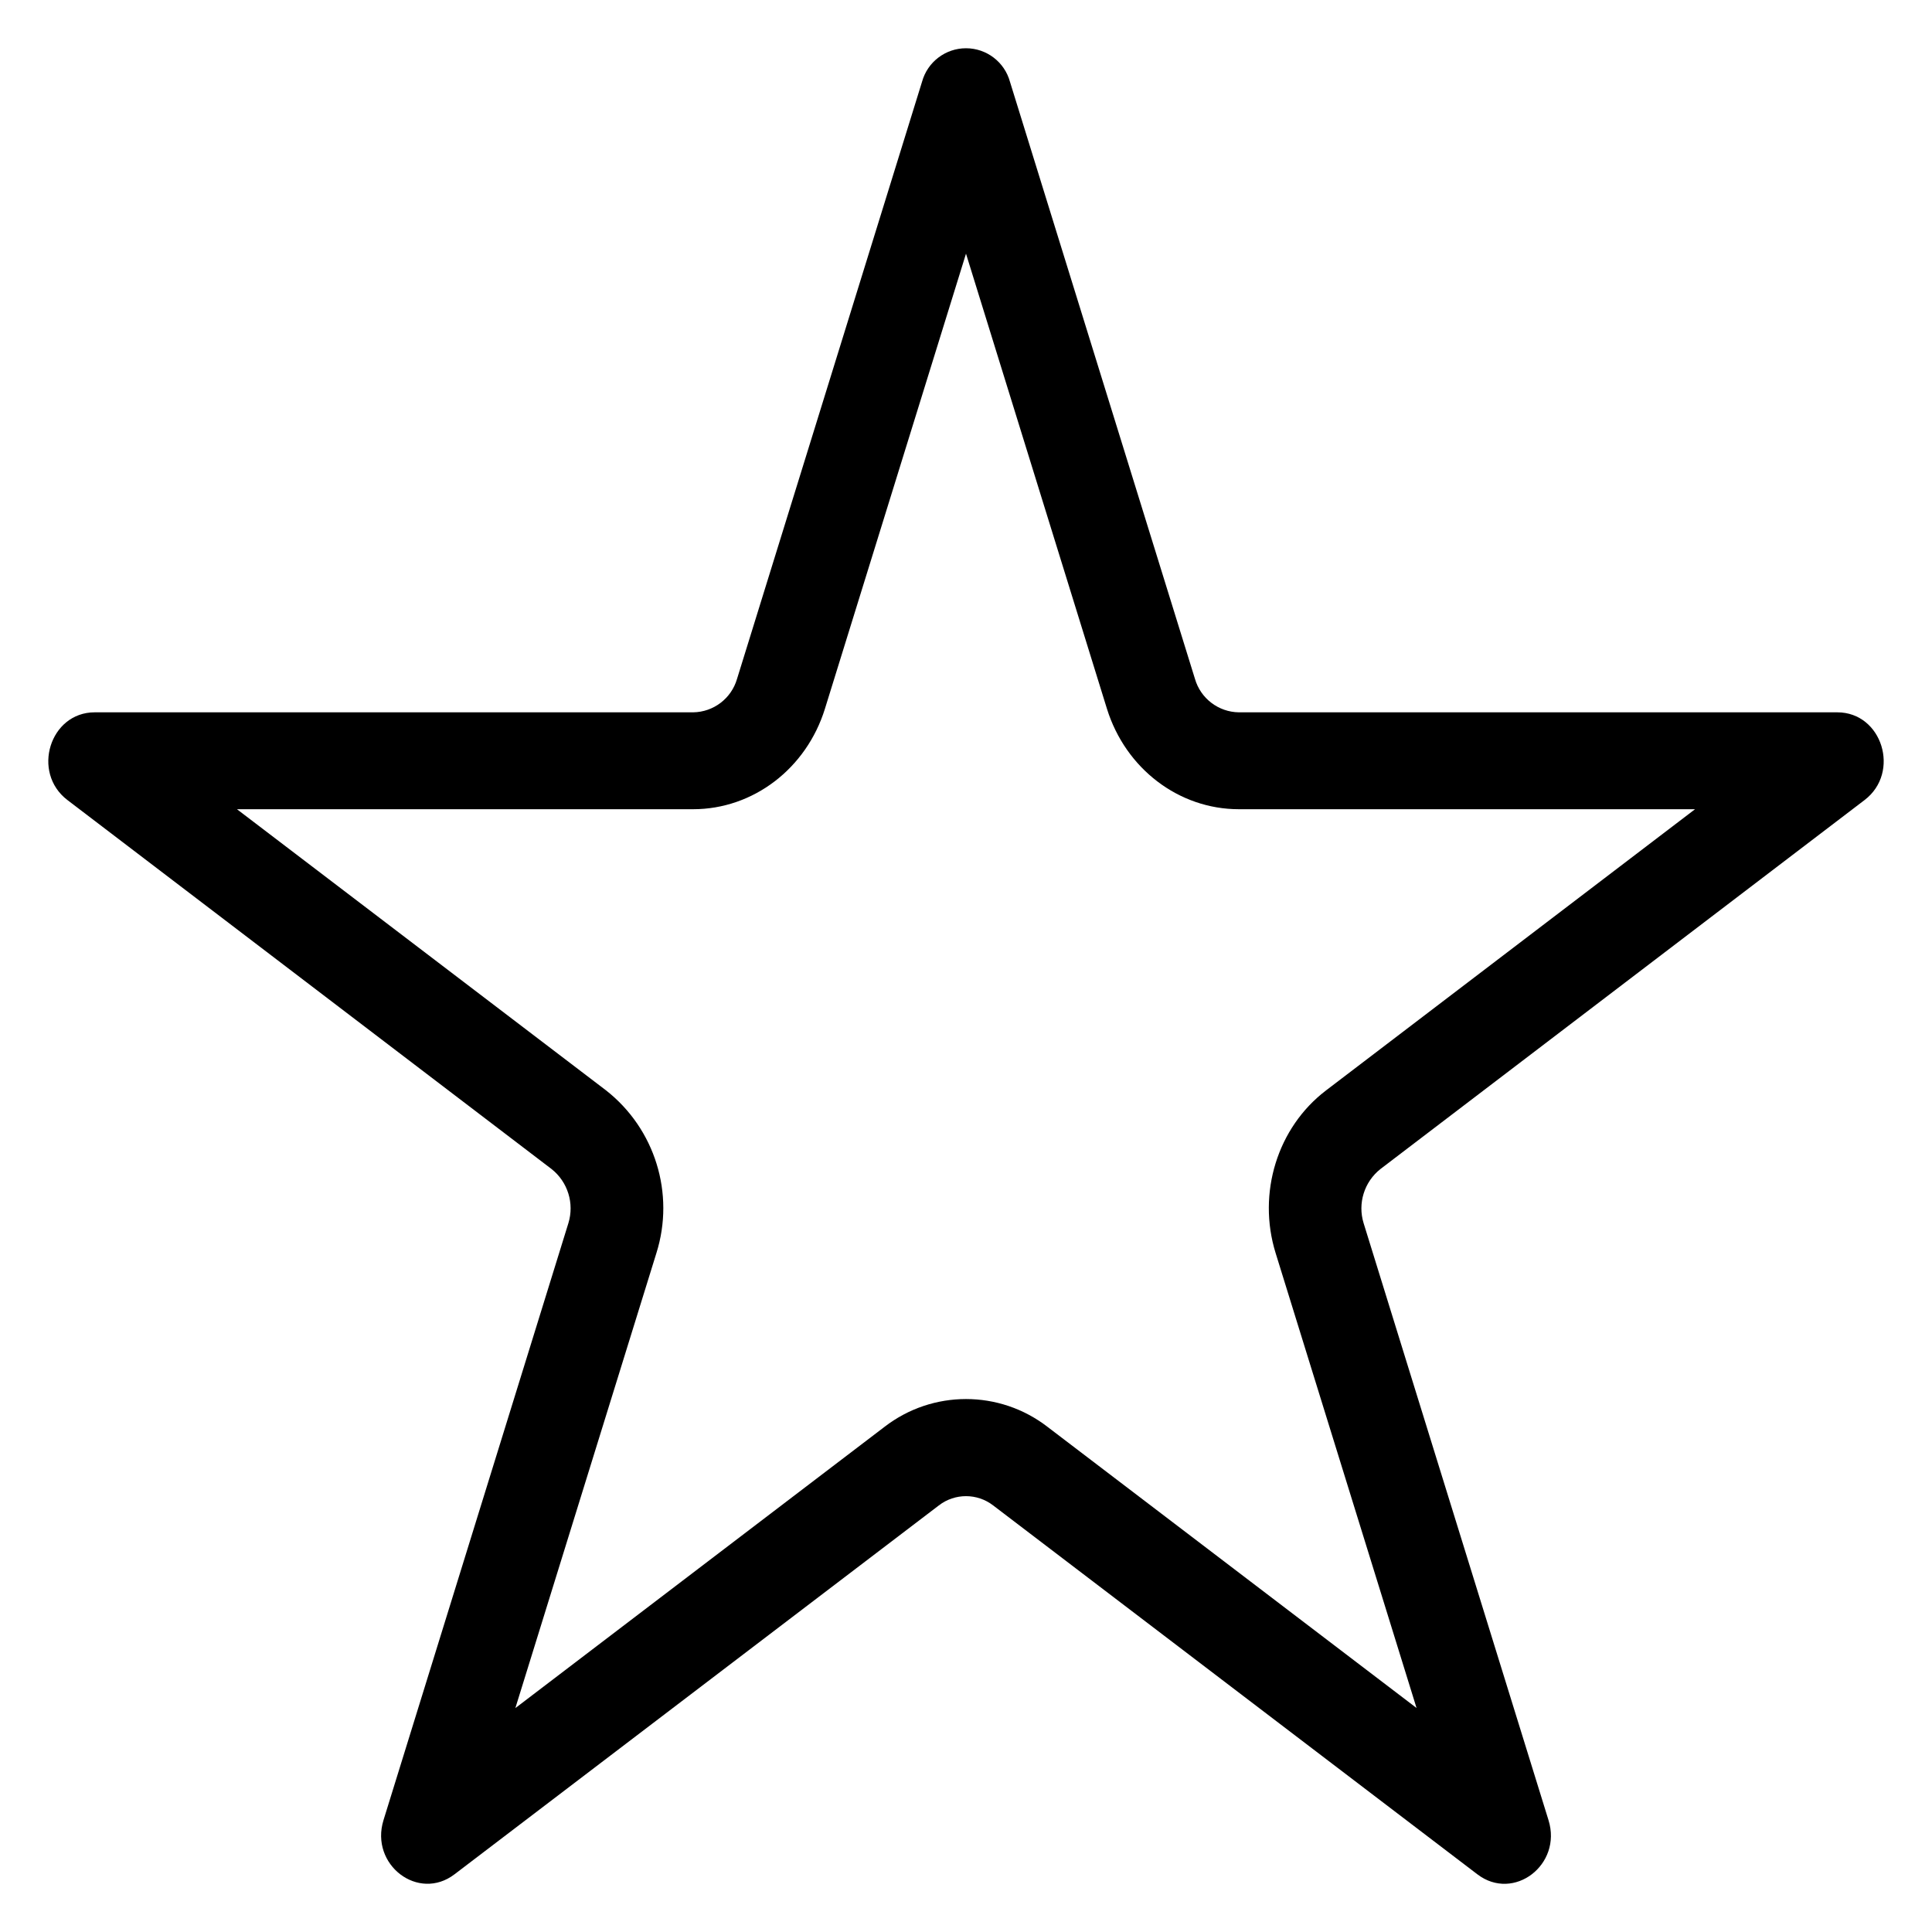
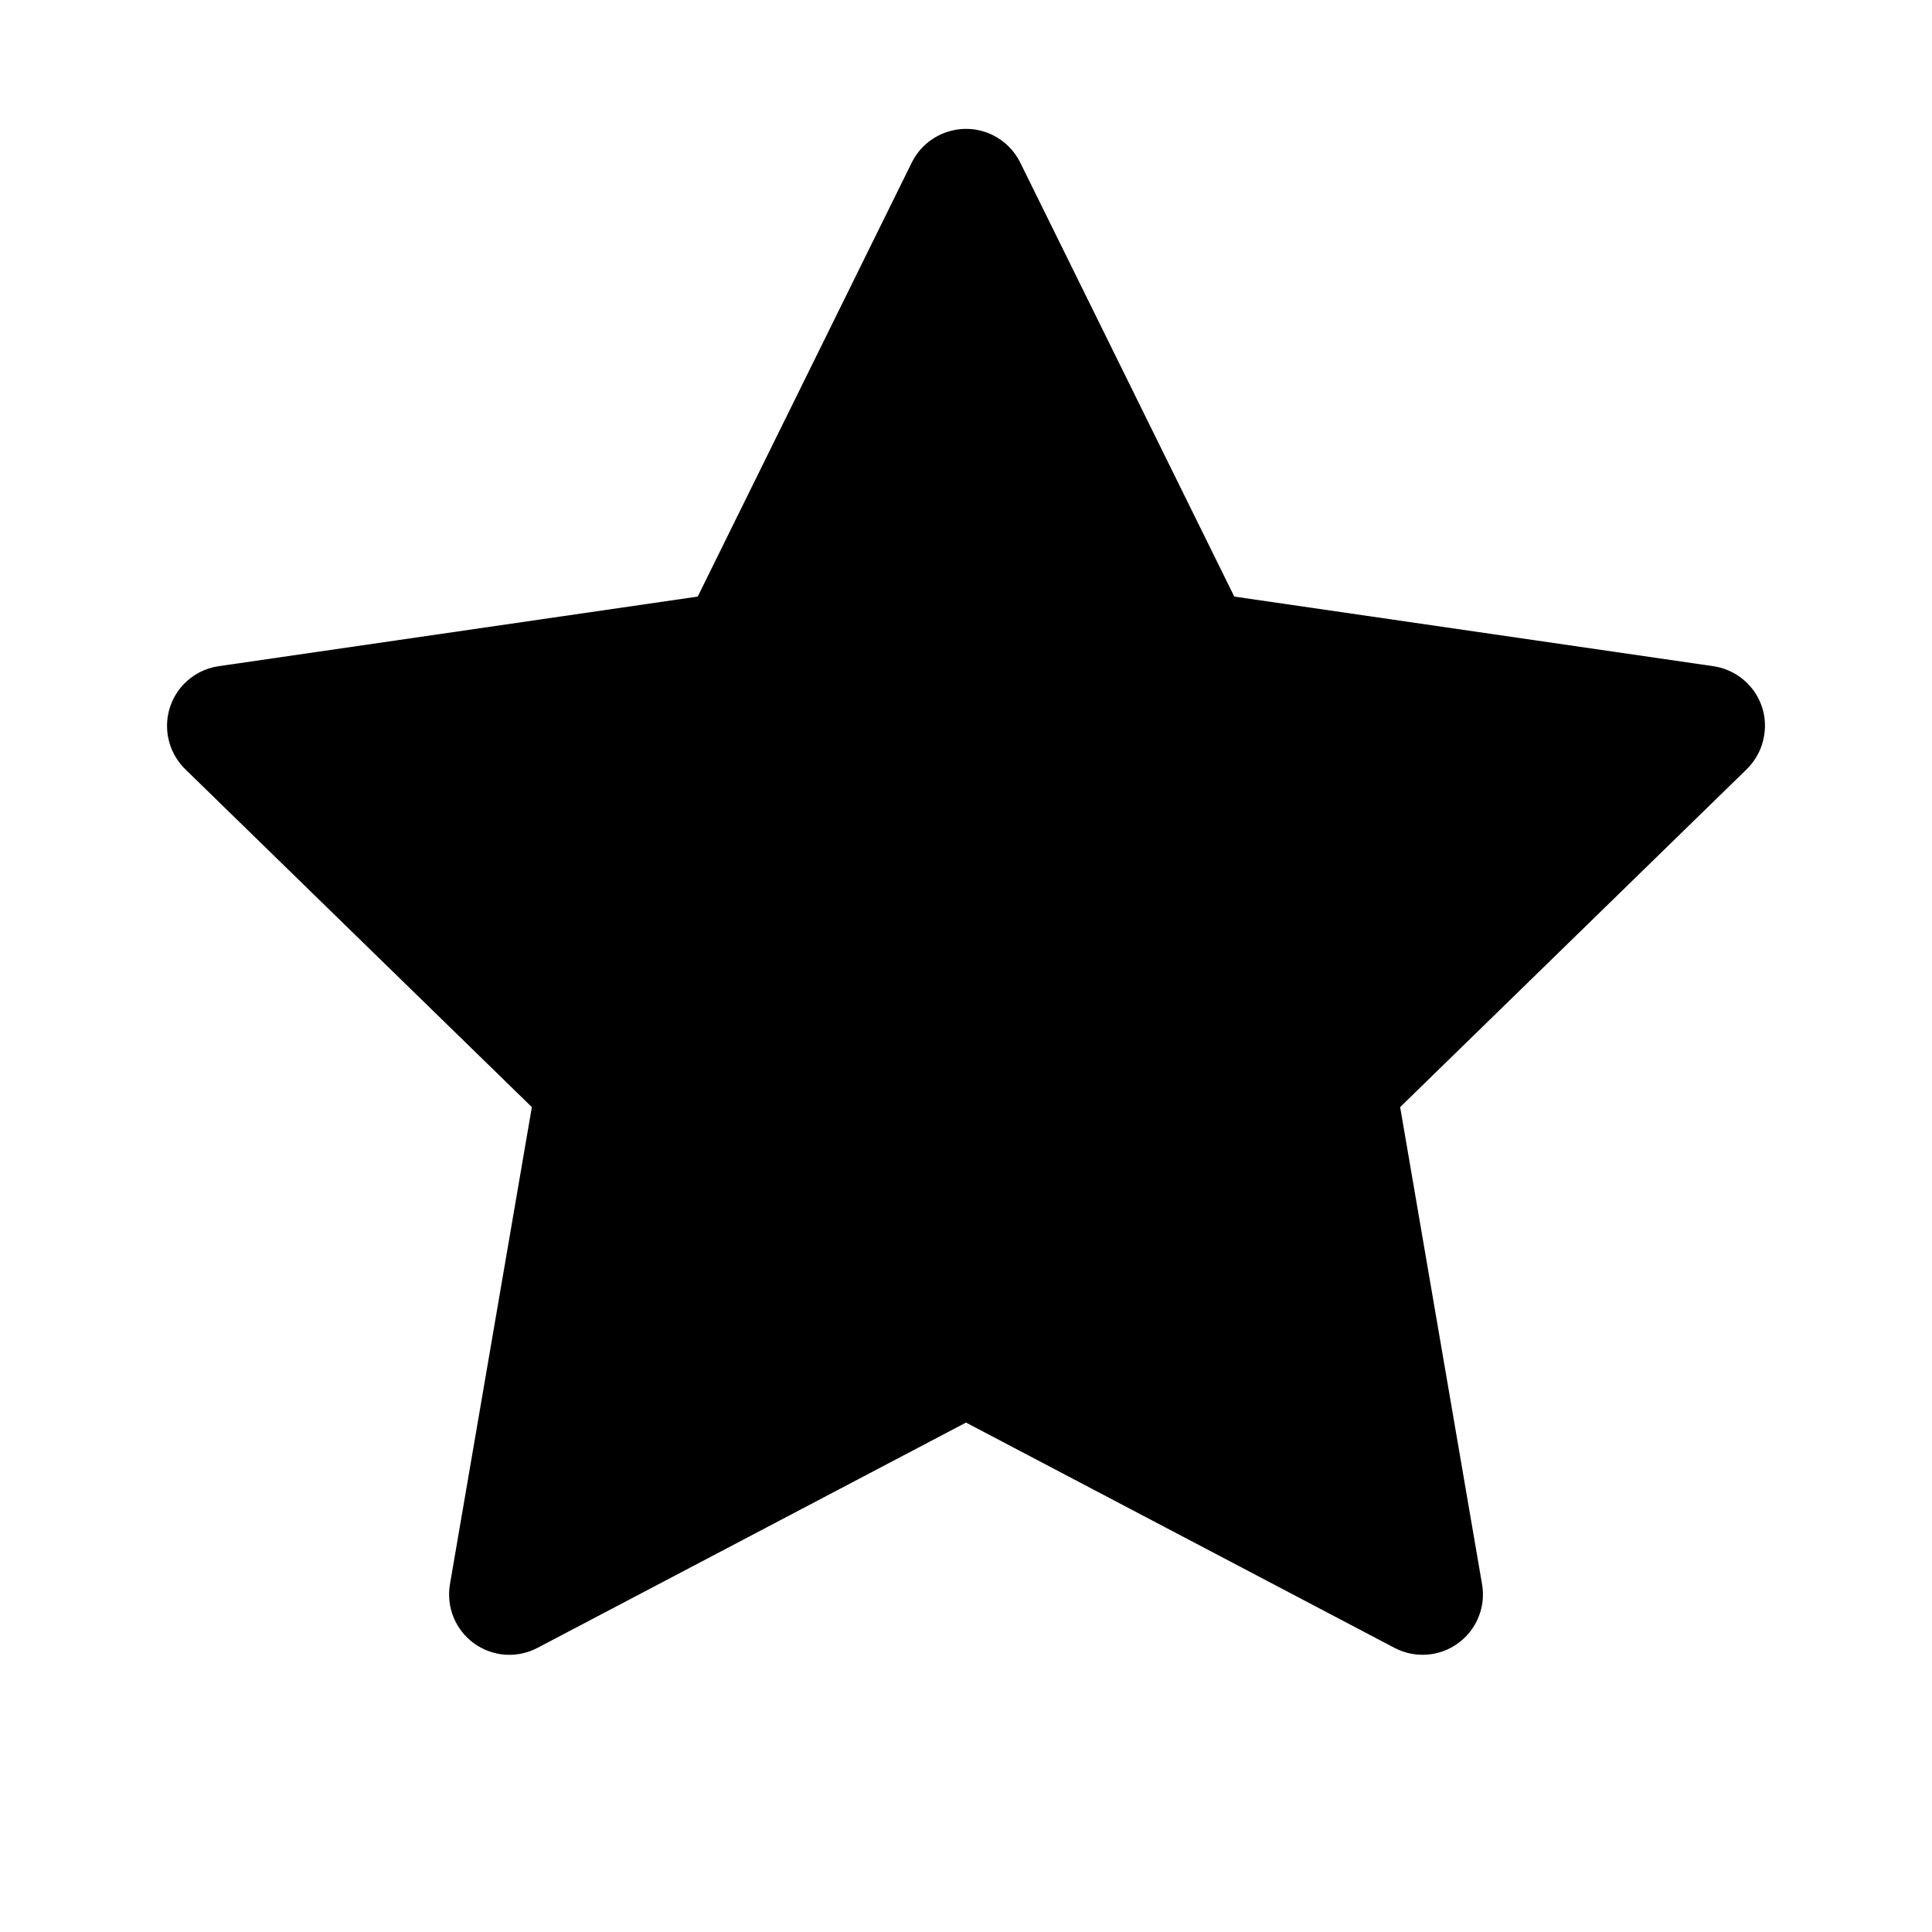
- <svg xmlns="http://www.w3.org/2000/svg" class="icon icon-accordion icon-star" viewBox="0 0 20 20">
-   <path fill-rule="evenodd" d="m10 2.626-1.46 4.71c-.192.62-.743 1.041-1.365 1.041H2.453l3.82 2.91a1.55 1.55 0 0 1 .522 1.685l-1.46 4.71 3.821-2.911a1.38 1.38 0 0 1 1.688 0l3.82 2.91-1.459-4.71c-.192-.62.019-1.3.522-1.683l3.82-2.911h-4.722c-.622 0-1.173-.42-1.366-1.04zm.455-1.78a.472.472 0 0 0-.91 0L7.63 7.027a.48.48 0 0 1-.455.347H.98c-.464 0-.657.622-.282.908l5.012 3.82a.52.52 0 0 1 .174.56l-1.914 6.18c-.143.462.361.847.736.56l5.013-3.818a.46.46 0 0 1 .562 0l5.013 3.819c.375.286.88-.099.736-.561l-1.914-6.18a.52.52 0 0 1 .174-.56l5.012-3.82c.375-.286.182-.908-.282-.908h-6.195a.48.48 0 0 1-.455-.347z" />
+ <svg xmlns="http://www.w3.org/2000/svg" width="28" height="28" viewBox="0 0 28 28" fill="none" aria-hidden="true" focusable="false">
+   <path d="M24.831 9.655L17.888 8.646L14.785 2.354C14.7 2.182 14.56 2.043 14.388 1.958C13.956 1.745 13.431 1.922 13.215 2.354L10.112 8.646L3.169 9.655C2.978 9.682 2.803 9.773 2.669 9.909C2.507 10.076 2.418 10.3 2.421 10.532C2.424 10.764 2.519 10.986 2.685 11.148L7.708 16.045L6.521 22.96C6.494 23.121 6.511 23.287 6.573 23.438C6.634 23.589 6.737 23.72 6.869 23.816C7.001 23.912 7.157 23.969 7.32 23.981C7.483 23.992 7.646 23.958 7.79 23.882L14 20.617L20.21 23.882C20.379 23.972 20.576 24.002 20.765 23.97C21.241 23.887 21.561 23.436 21.479 22.96L20.292 16.045L25.315 11.148C25.452 11.014 25.542 10.839 25.569 10.648C25.643 10.169 25.309 9.726 24.831 9.655Z" fill="currentColor" />
</svg>
